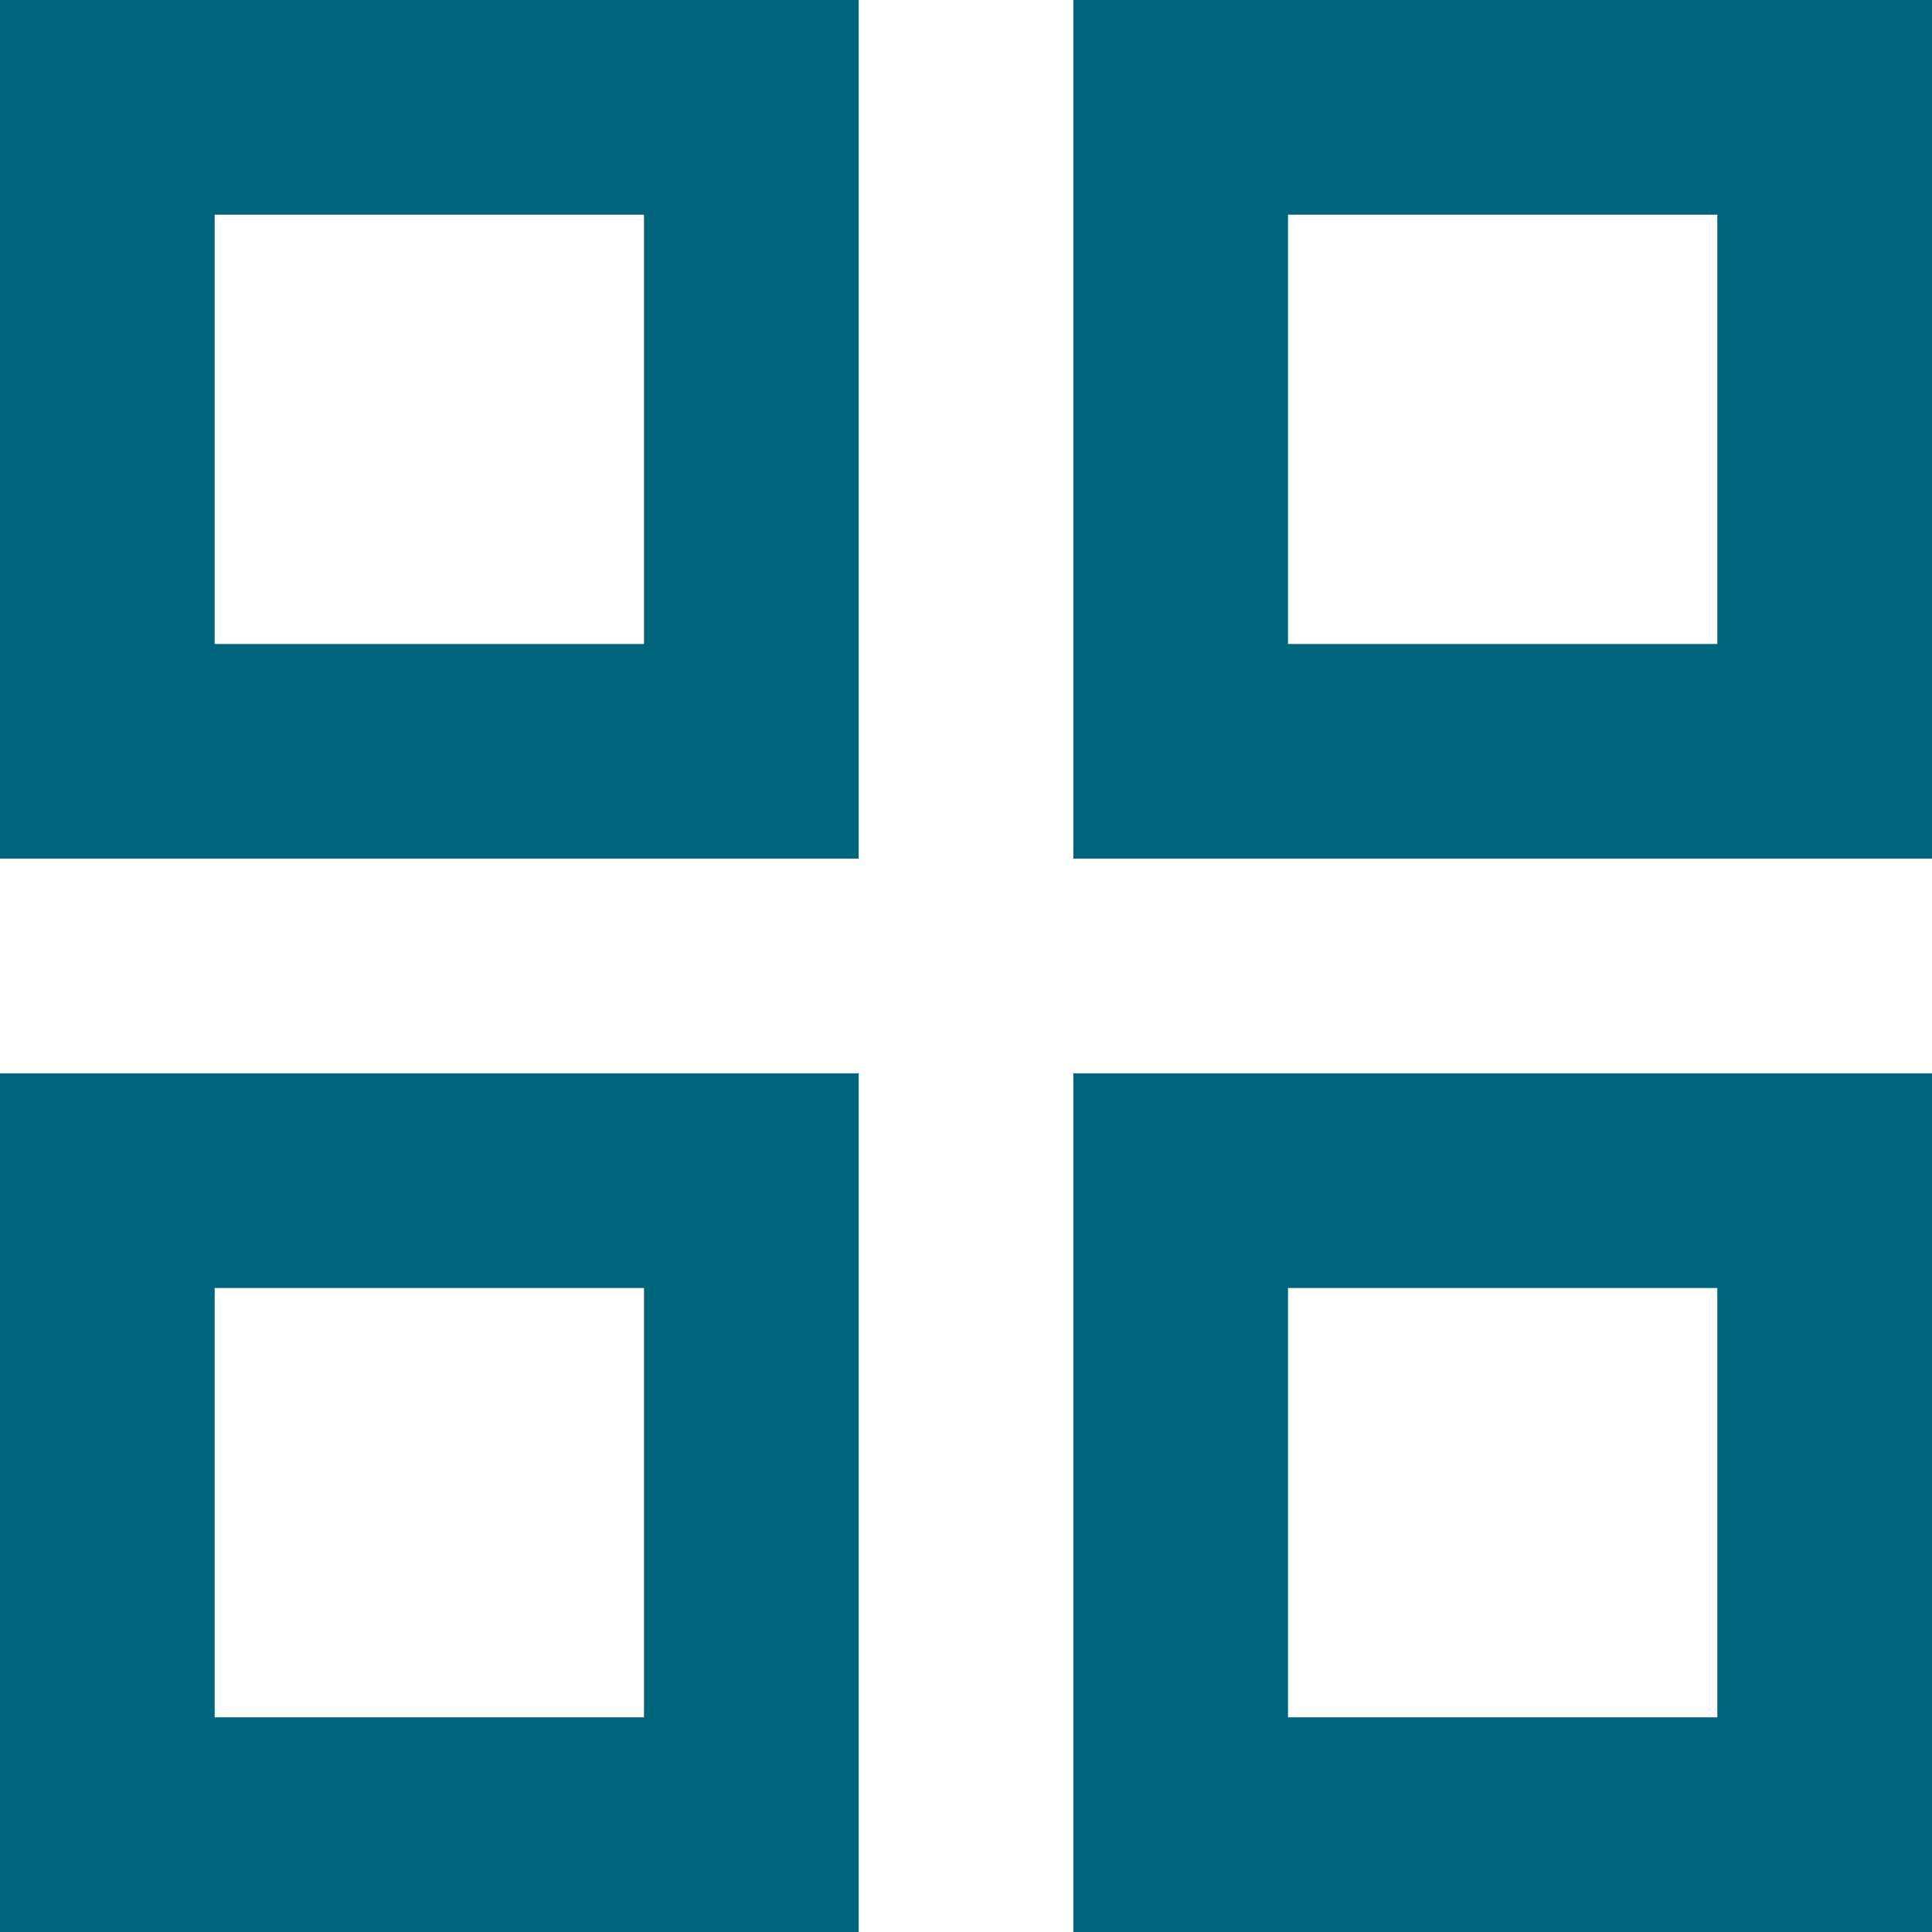
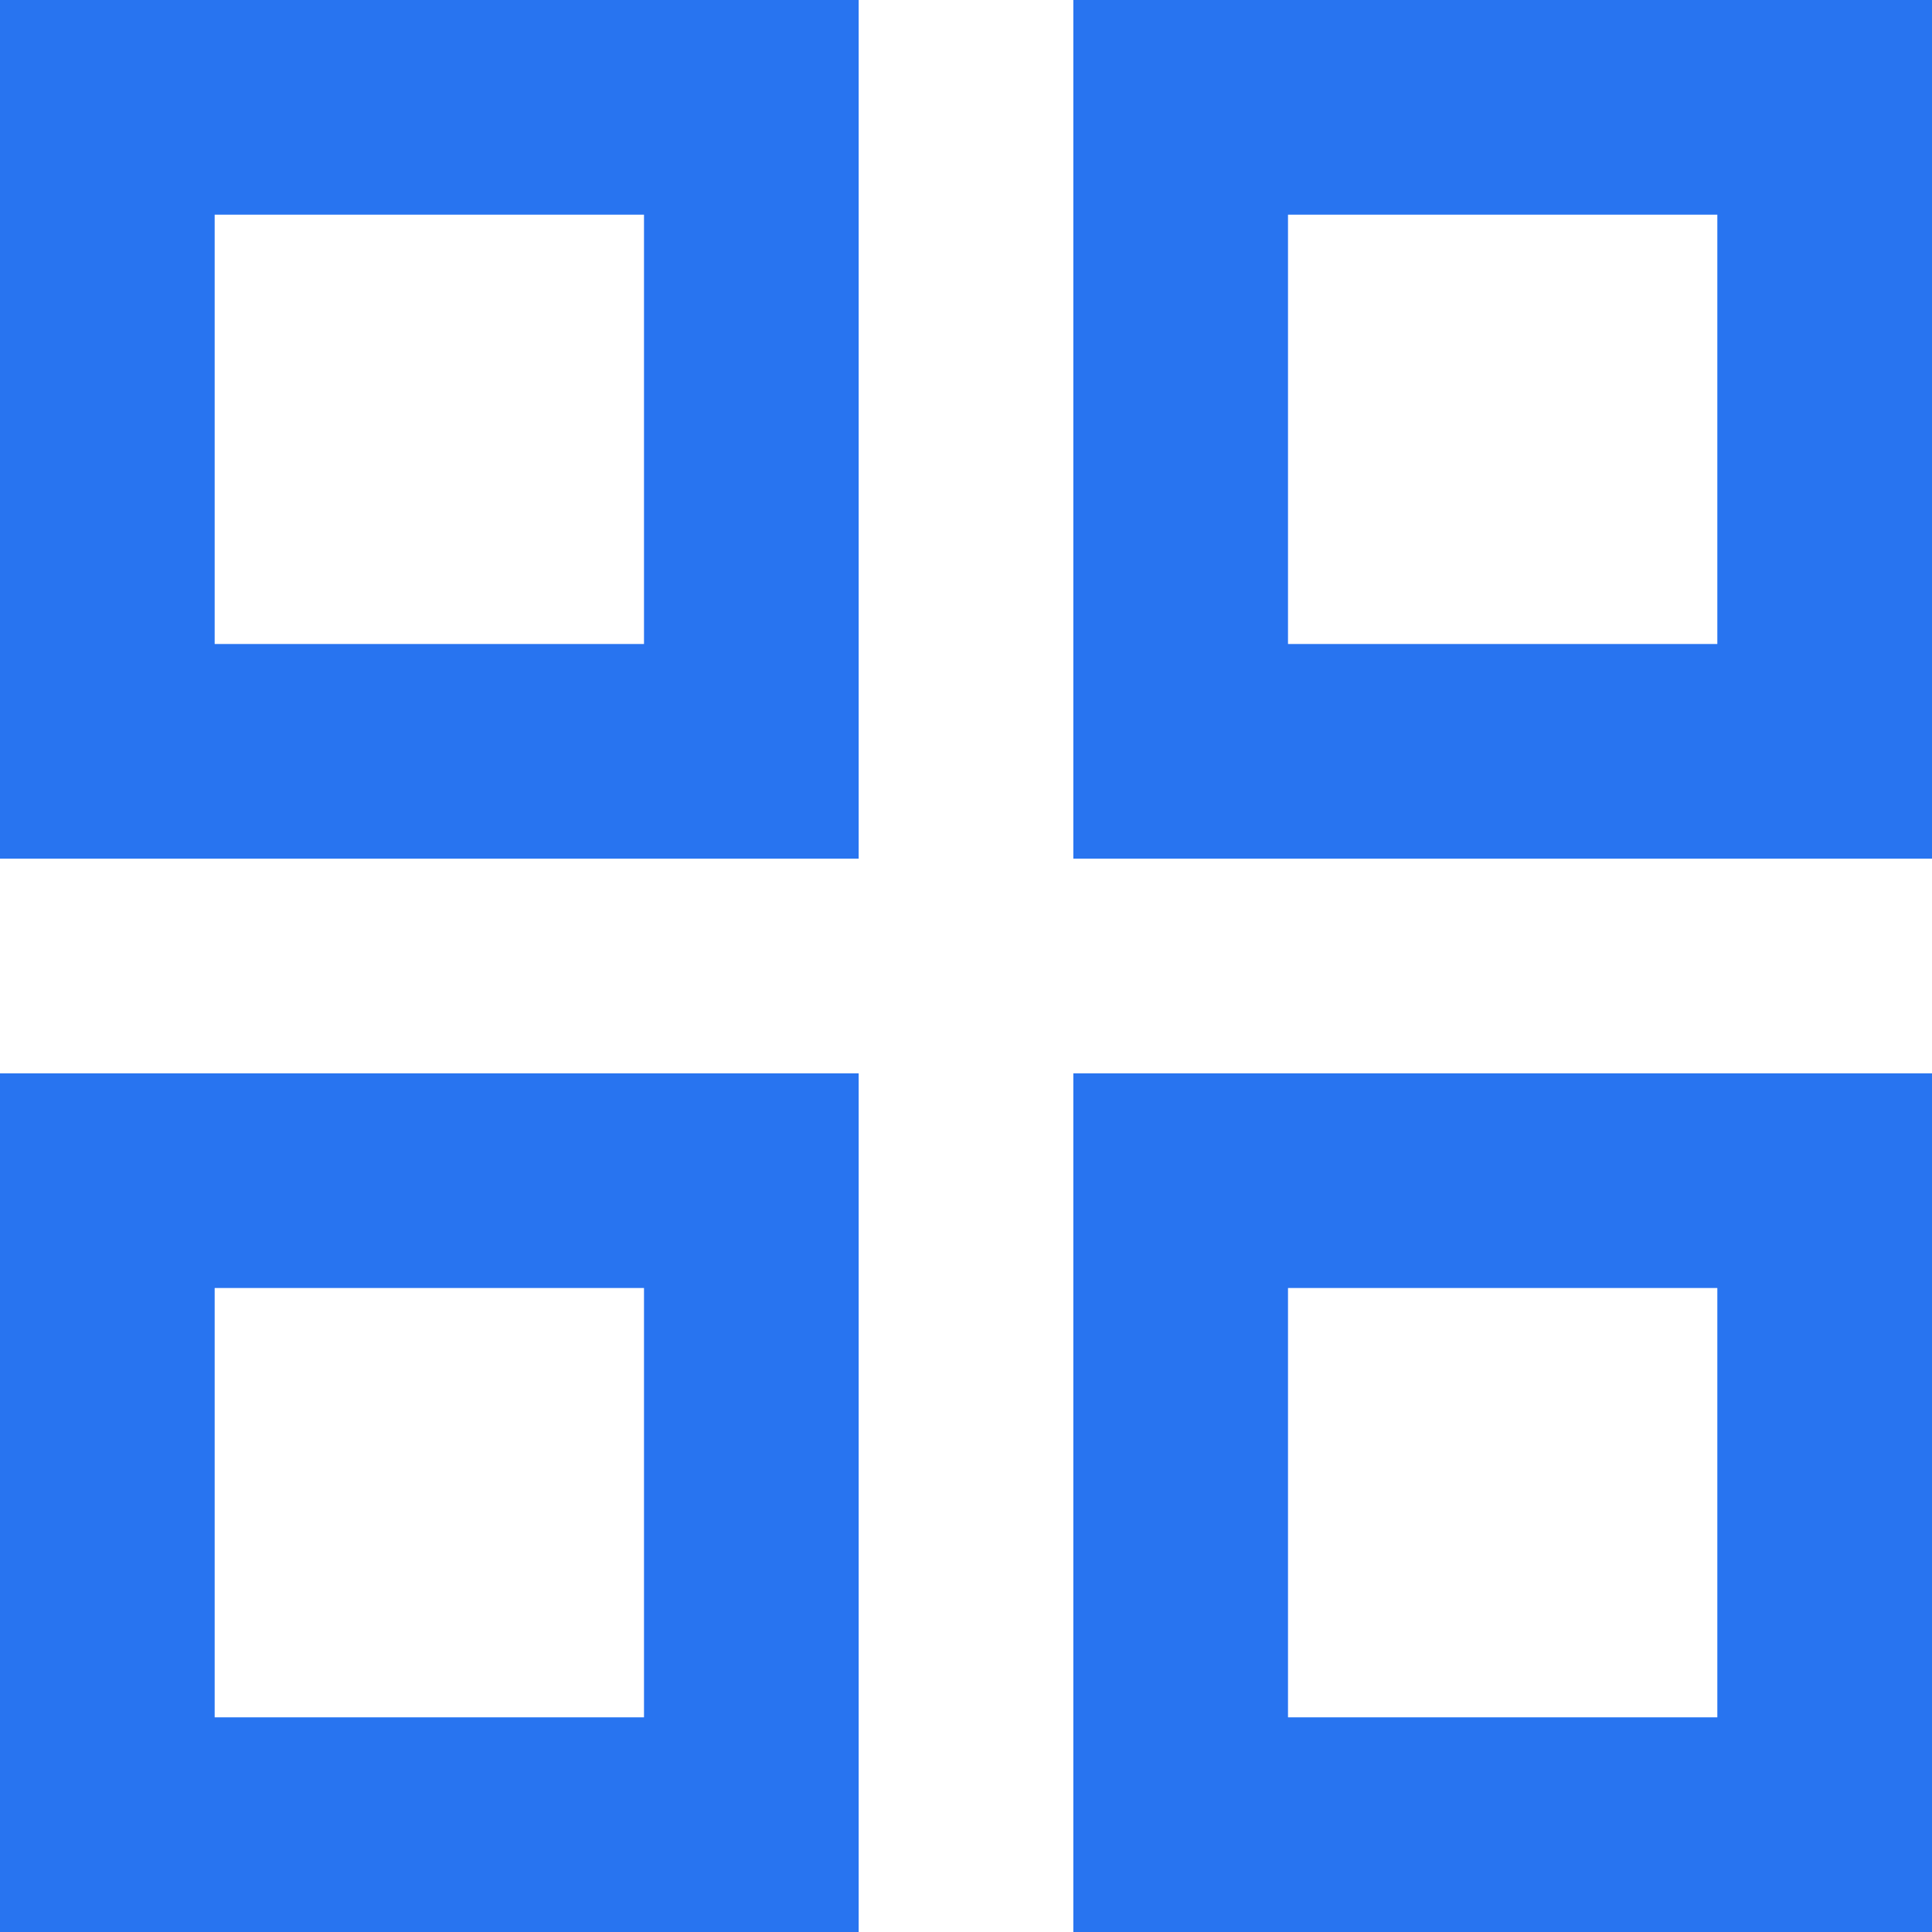
<svg xmlns="http://www.w3.org/2000/svg" width="18" height="18" viewBox="0 0 18 18" fill="none">
-   <path d="M0 8V0H8V8H0ZM0 18V10H8V18H0ZM10 8V0H18V8H10ZM10 18V10H18V18H10ZM2 6H6V2H2V6ZM12 6H16V2H12V6ZM12 16H16V12H12V16ZM2 16H6V12H2V16Z" fill="#00647D" />
+   <path d="M0 8V0H8V8H0ZM0 18V10H8V18H0ZM10 8V0H18V8H10ZM10 18V10H18V18H10ZM2 6H6V2H2V6ZM12 6H16V2H12V6ZM12 16H16V12H12V16ZM2 16H6V12H2V16Z" fill="#2874F0" />
</svg>
